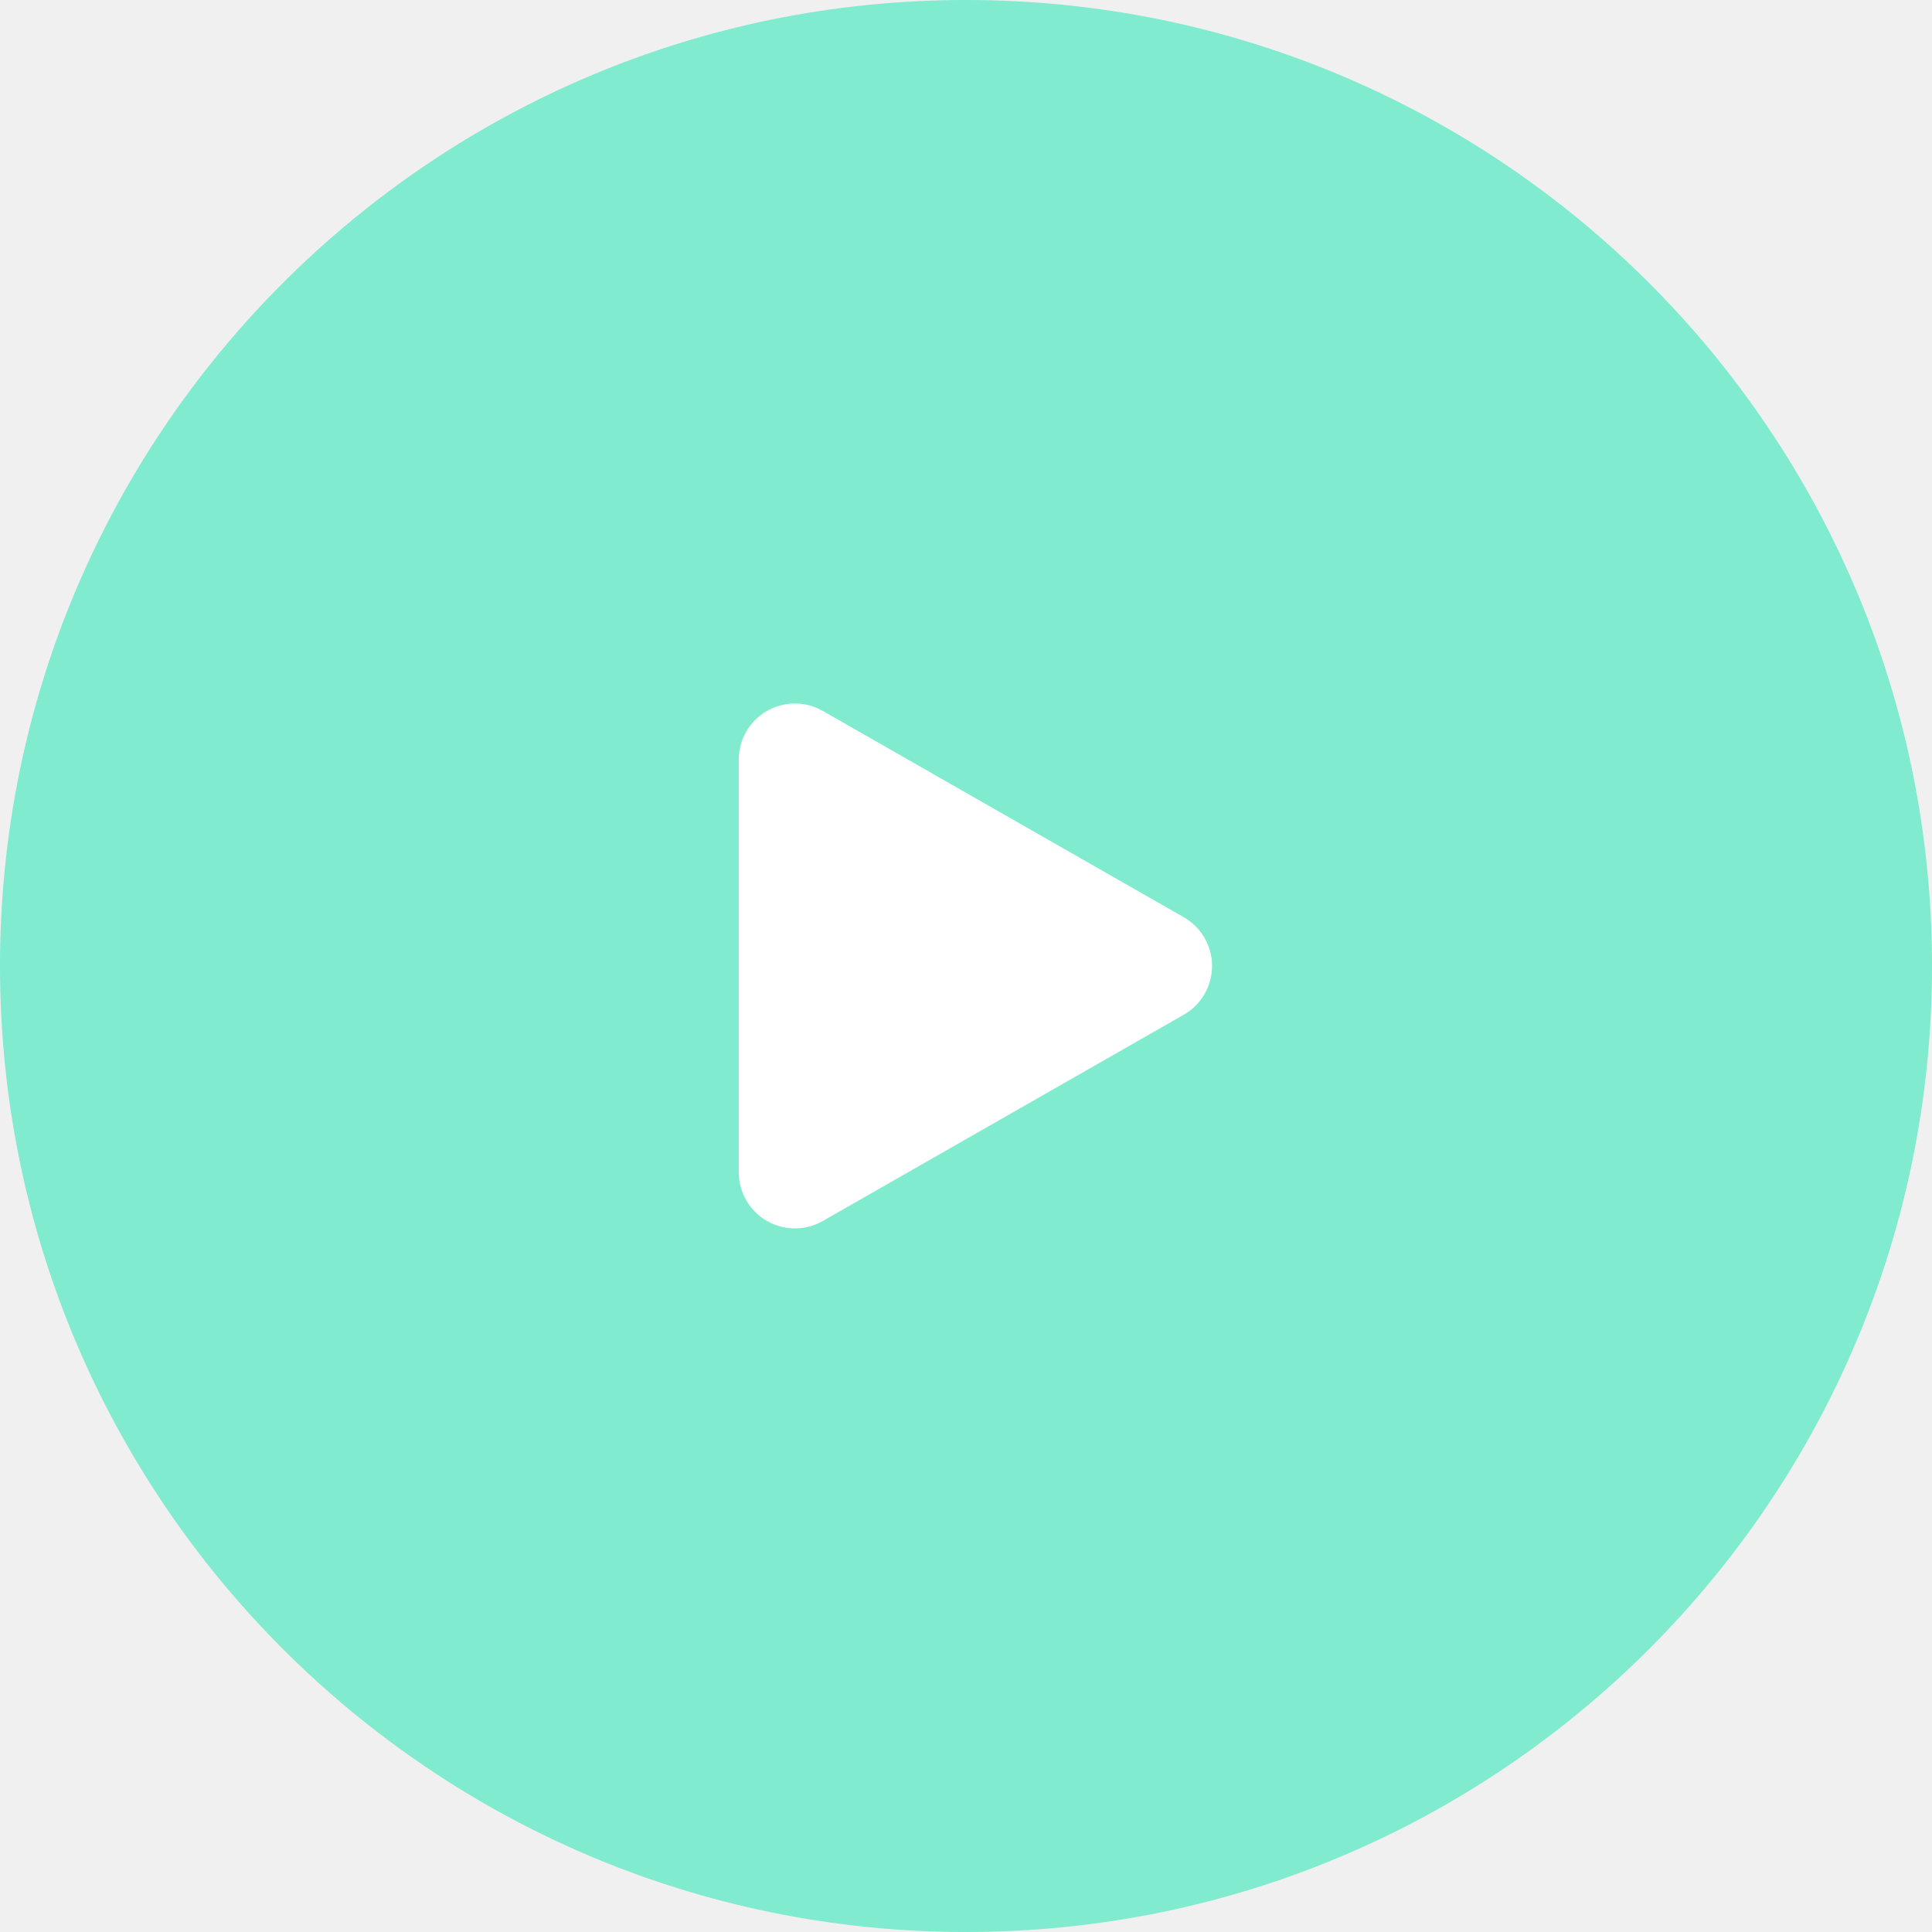
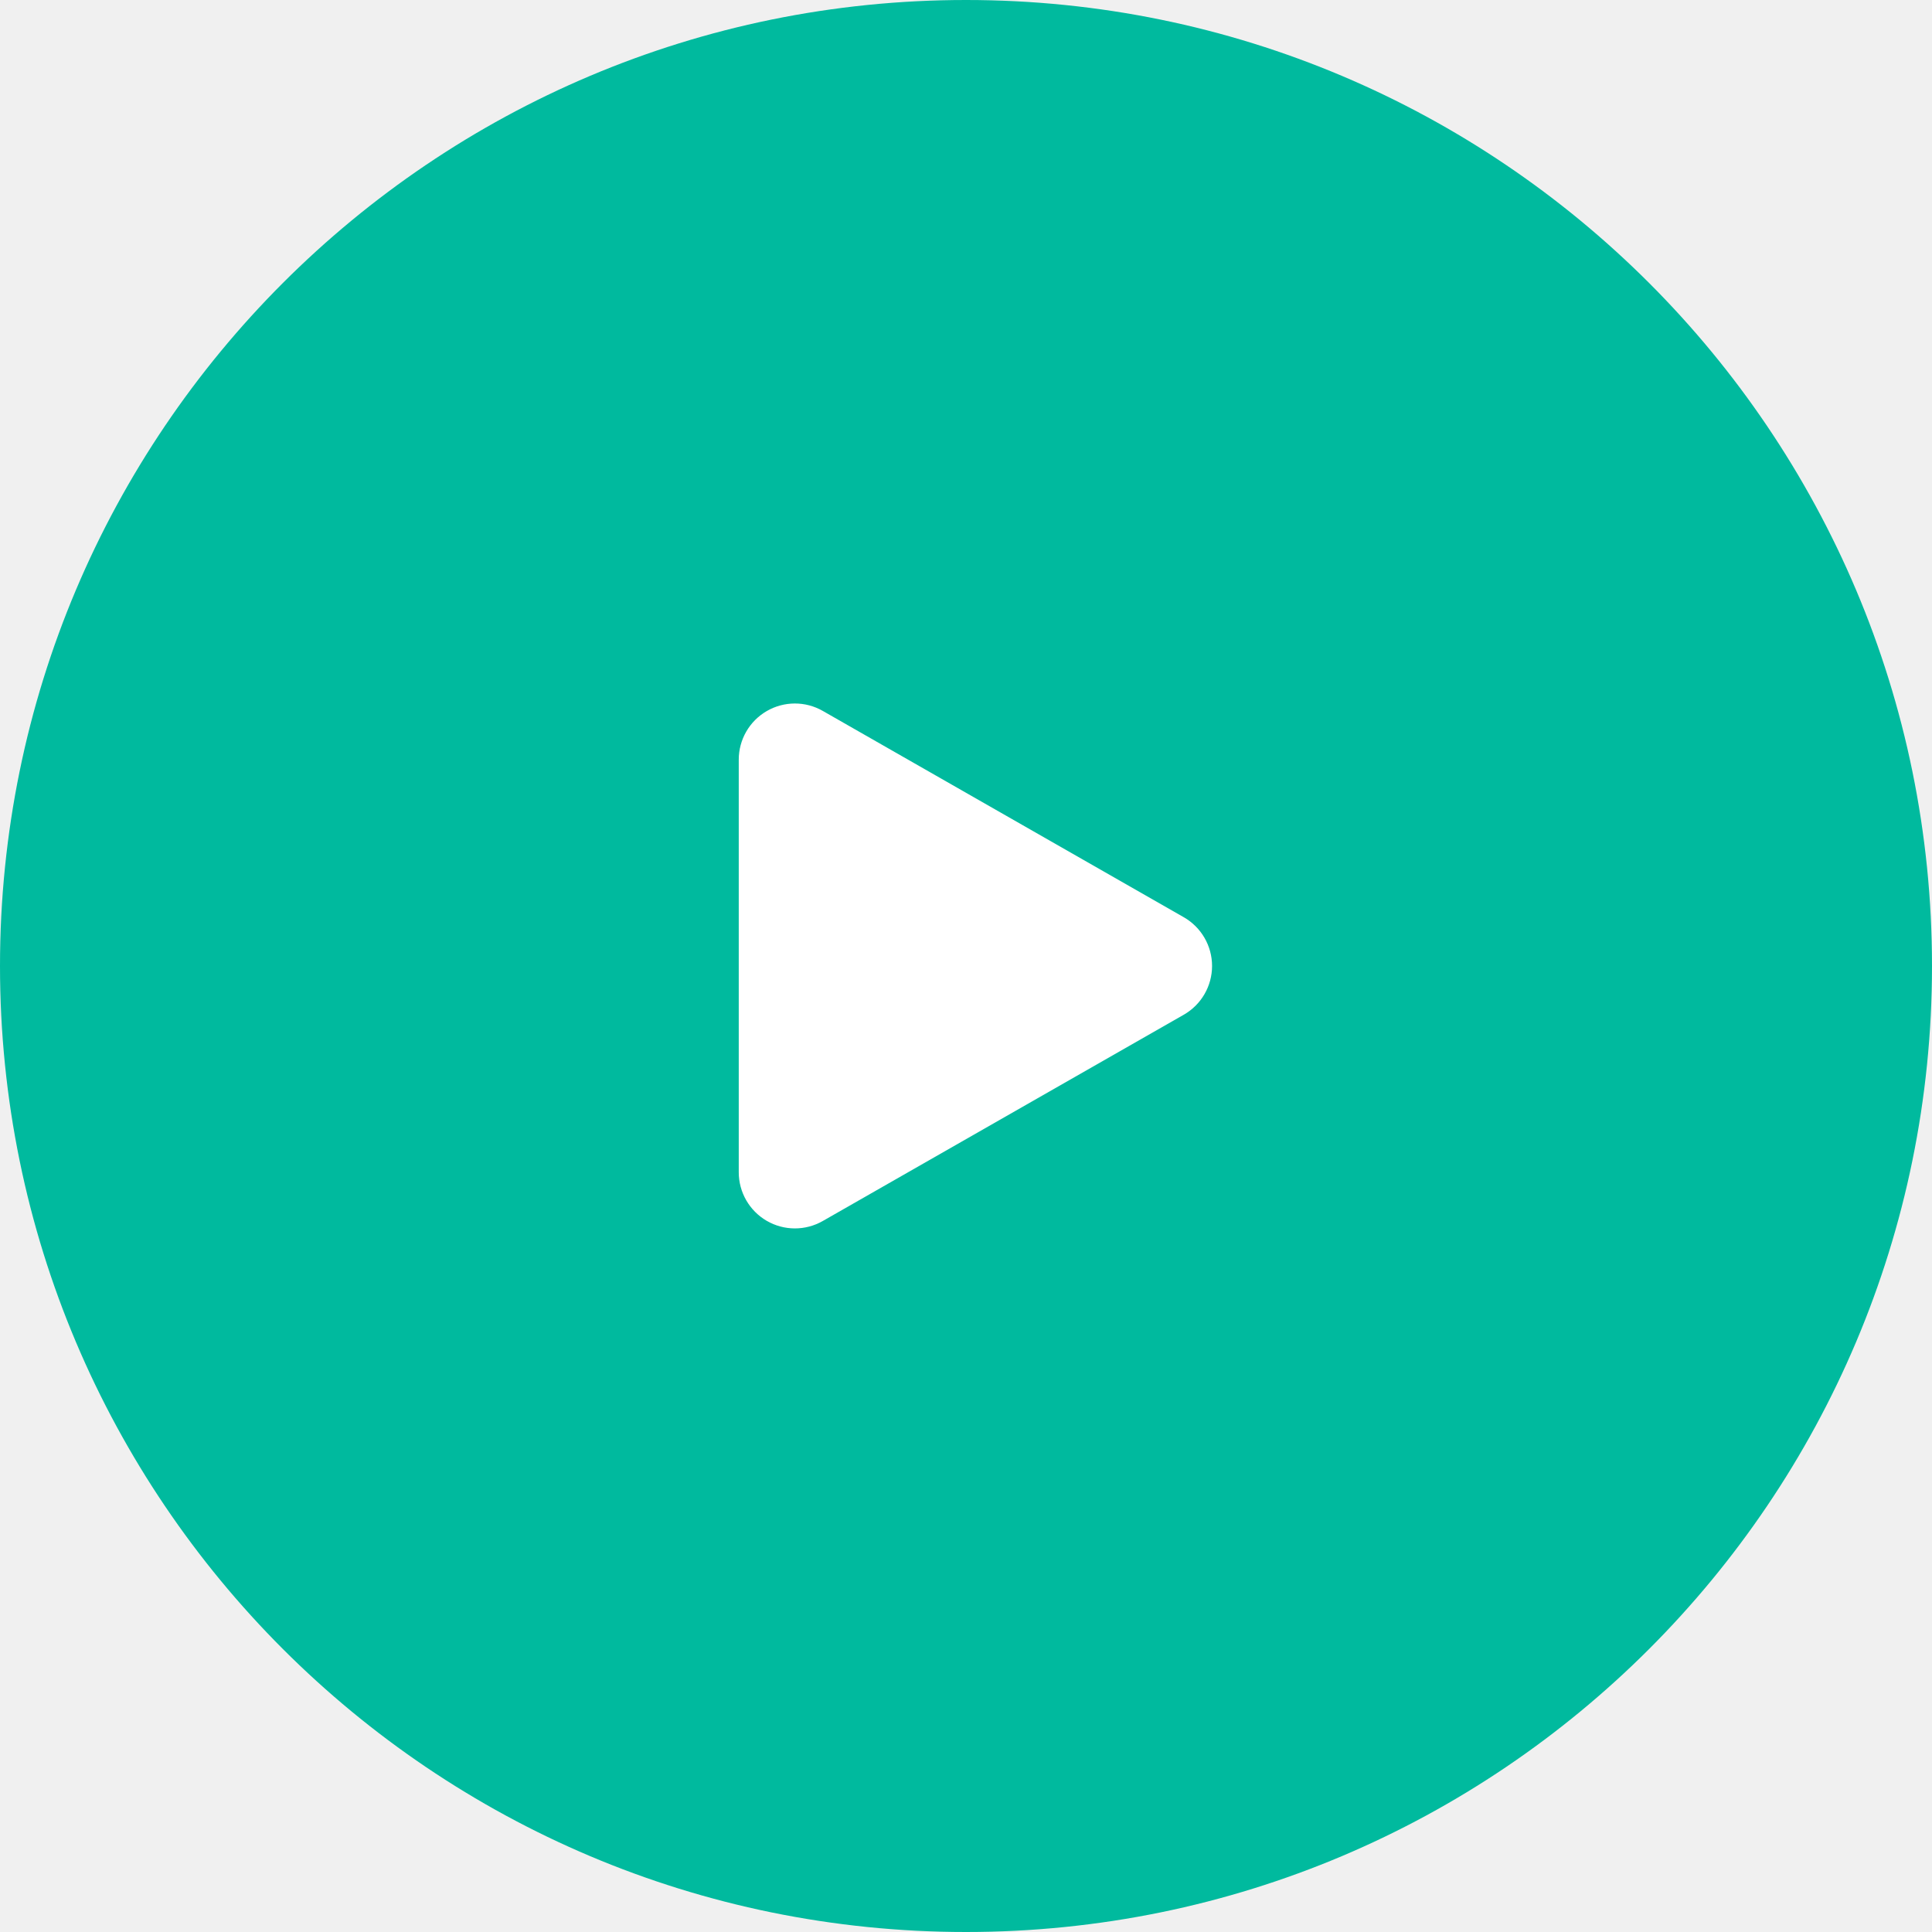
<svg xmlns="http://www.w3.org/2000/svg" width="44.736" height="44.736" viewBox="0 0 44.736 44.736">
  <g id="Icon" transform="translate(0 -0.127)">
-     <circle id="Oval" cx="22.368" cy="22.368" r="22.368" transform="translate(0 0.127)" fill="rgba(80,233,192,0.7)" />
-     <path id="Polygon_4" data-name="Polygon 4" d="M5.889,1.975a1.3,1.3,0,0,1,2.257,0l4.777,8.36a1.3,1.3,0,0,1-1.129,1.945H2.24a1.3,1.3,0,0,1-1.129-1.945Z" transform="translate(29.386 15.477) rotate(90)" fill="#fff" />
+     <circle id="Oval" cx="22.368" cy="22.368" r="22.368" transform="translate(0 0.127)" fill="#00ba9e" />
+     <g id="Play">
+       <path id="Polygon_4" data-name="Polygon 4" d="M5.889,1.975a1.3,1.3,0,0,1,2.257,0l4.777,8.36a1.3,1.3,0,0,1-1.129,1.945H2.24a1.3,1.3,0,0,1-1.129-1.945Z" transform="translate(29.386 15.477) rotate(90)" fill="#fff" />
+     </g>
  </g>
</svg>
